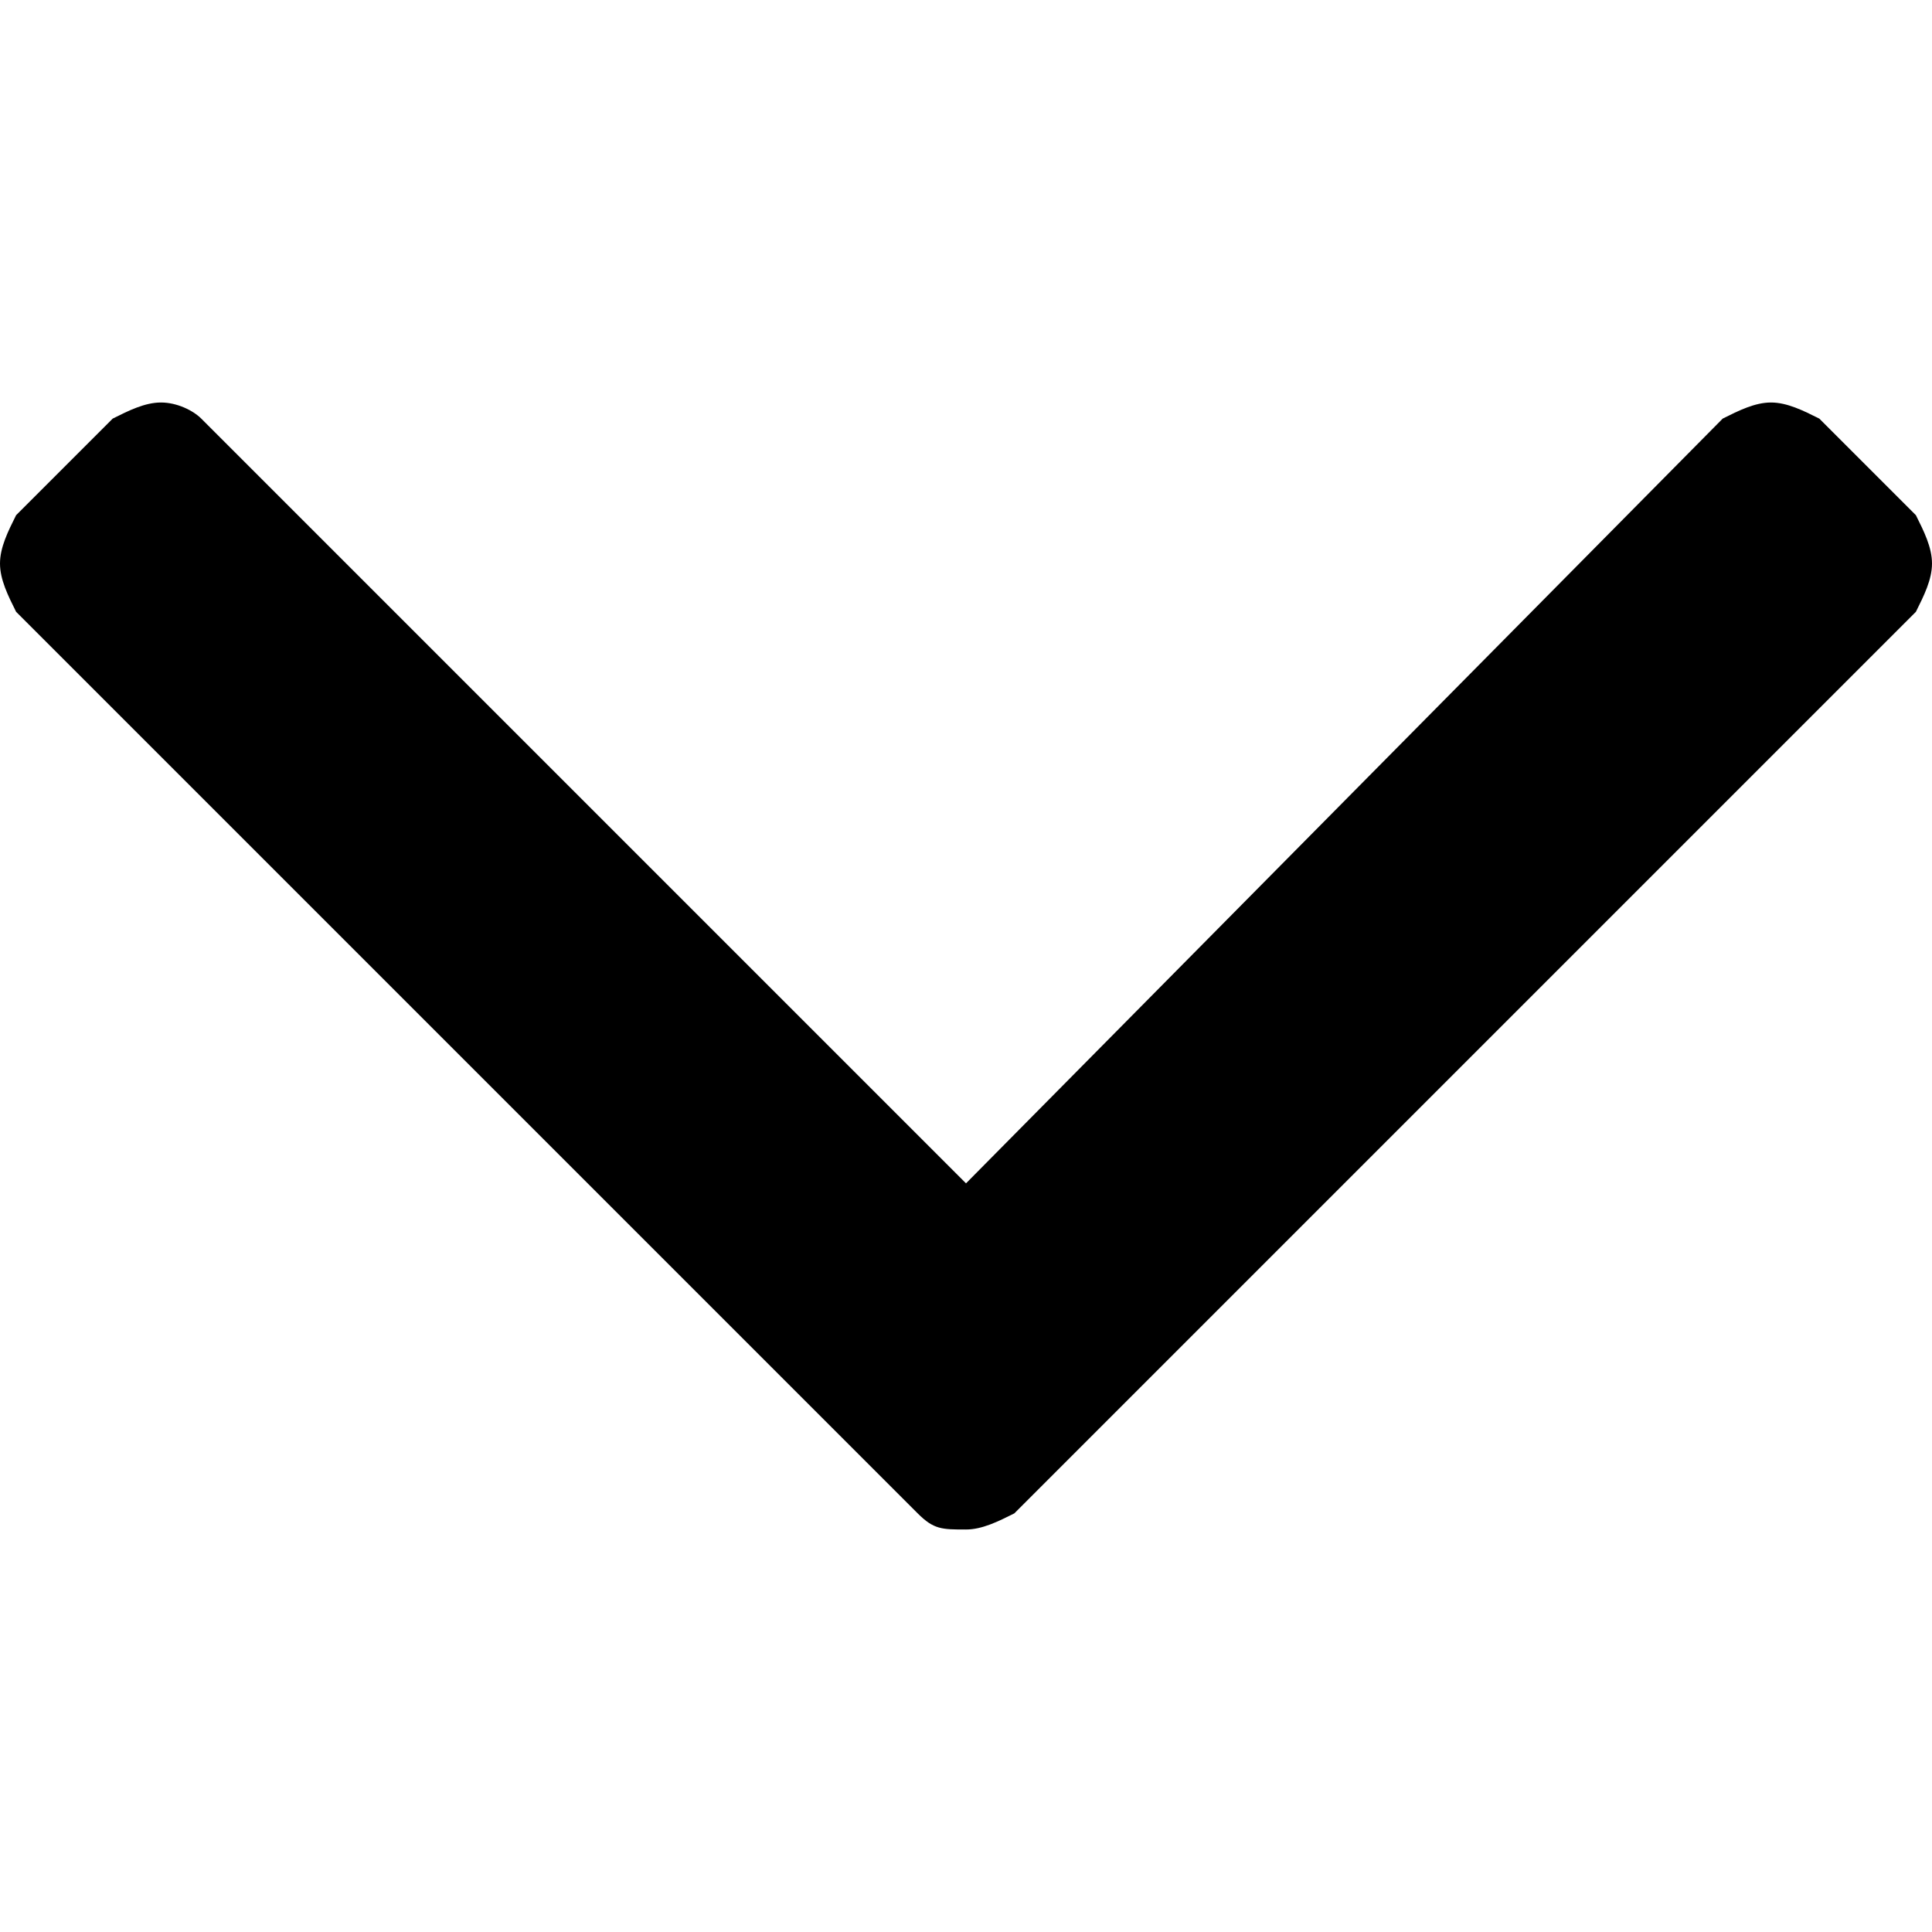
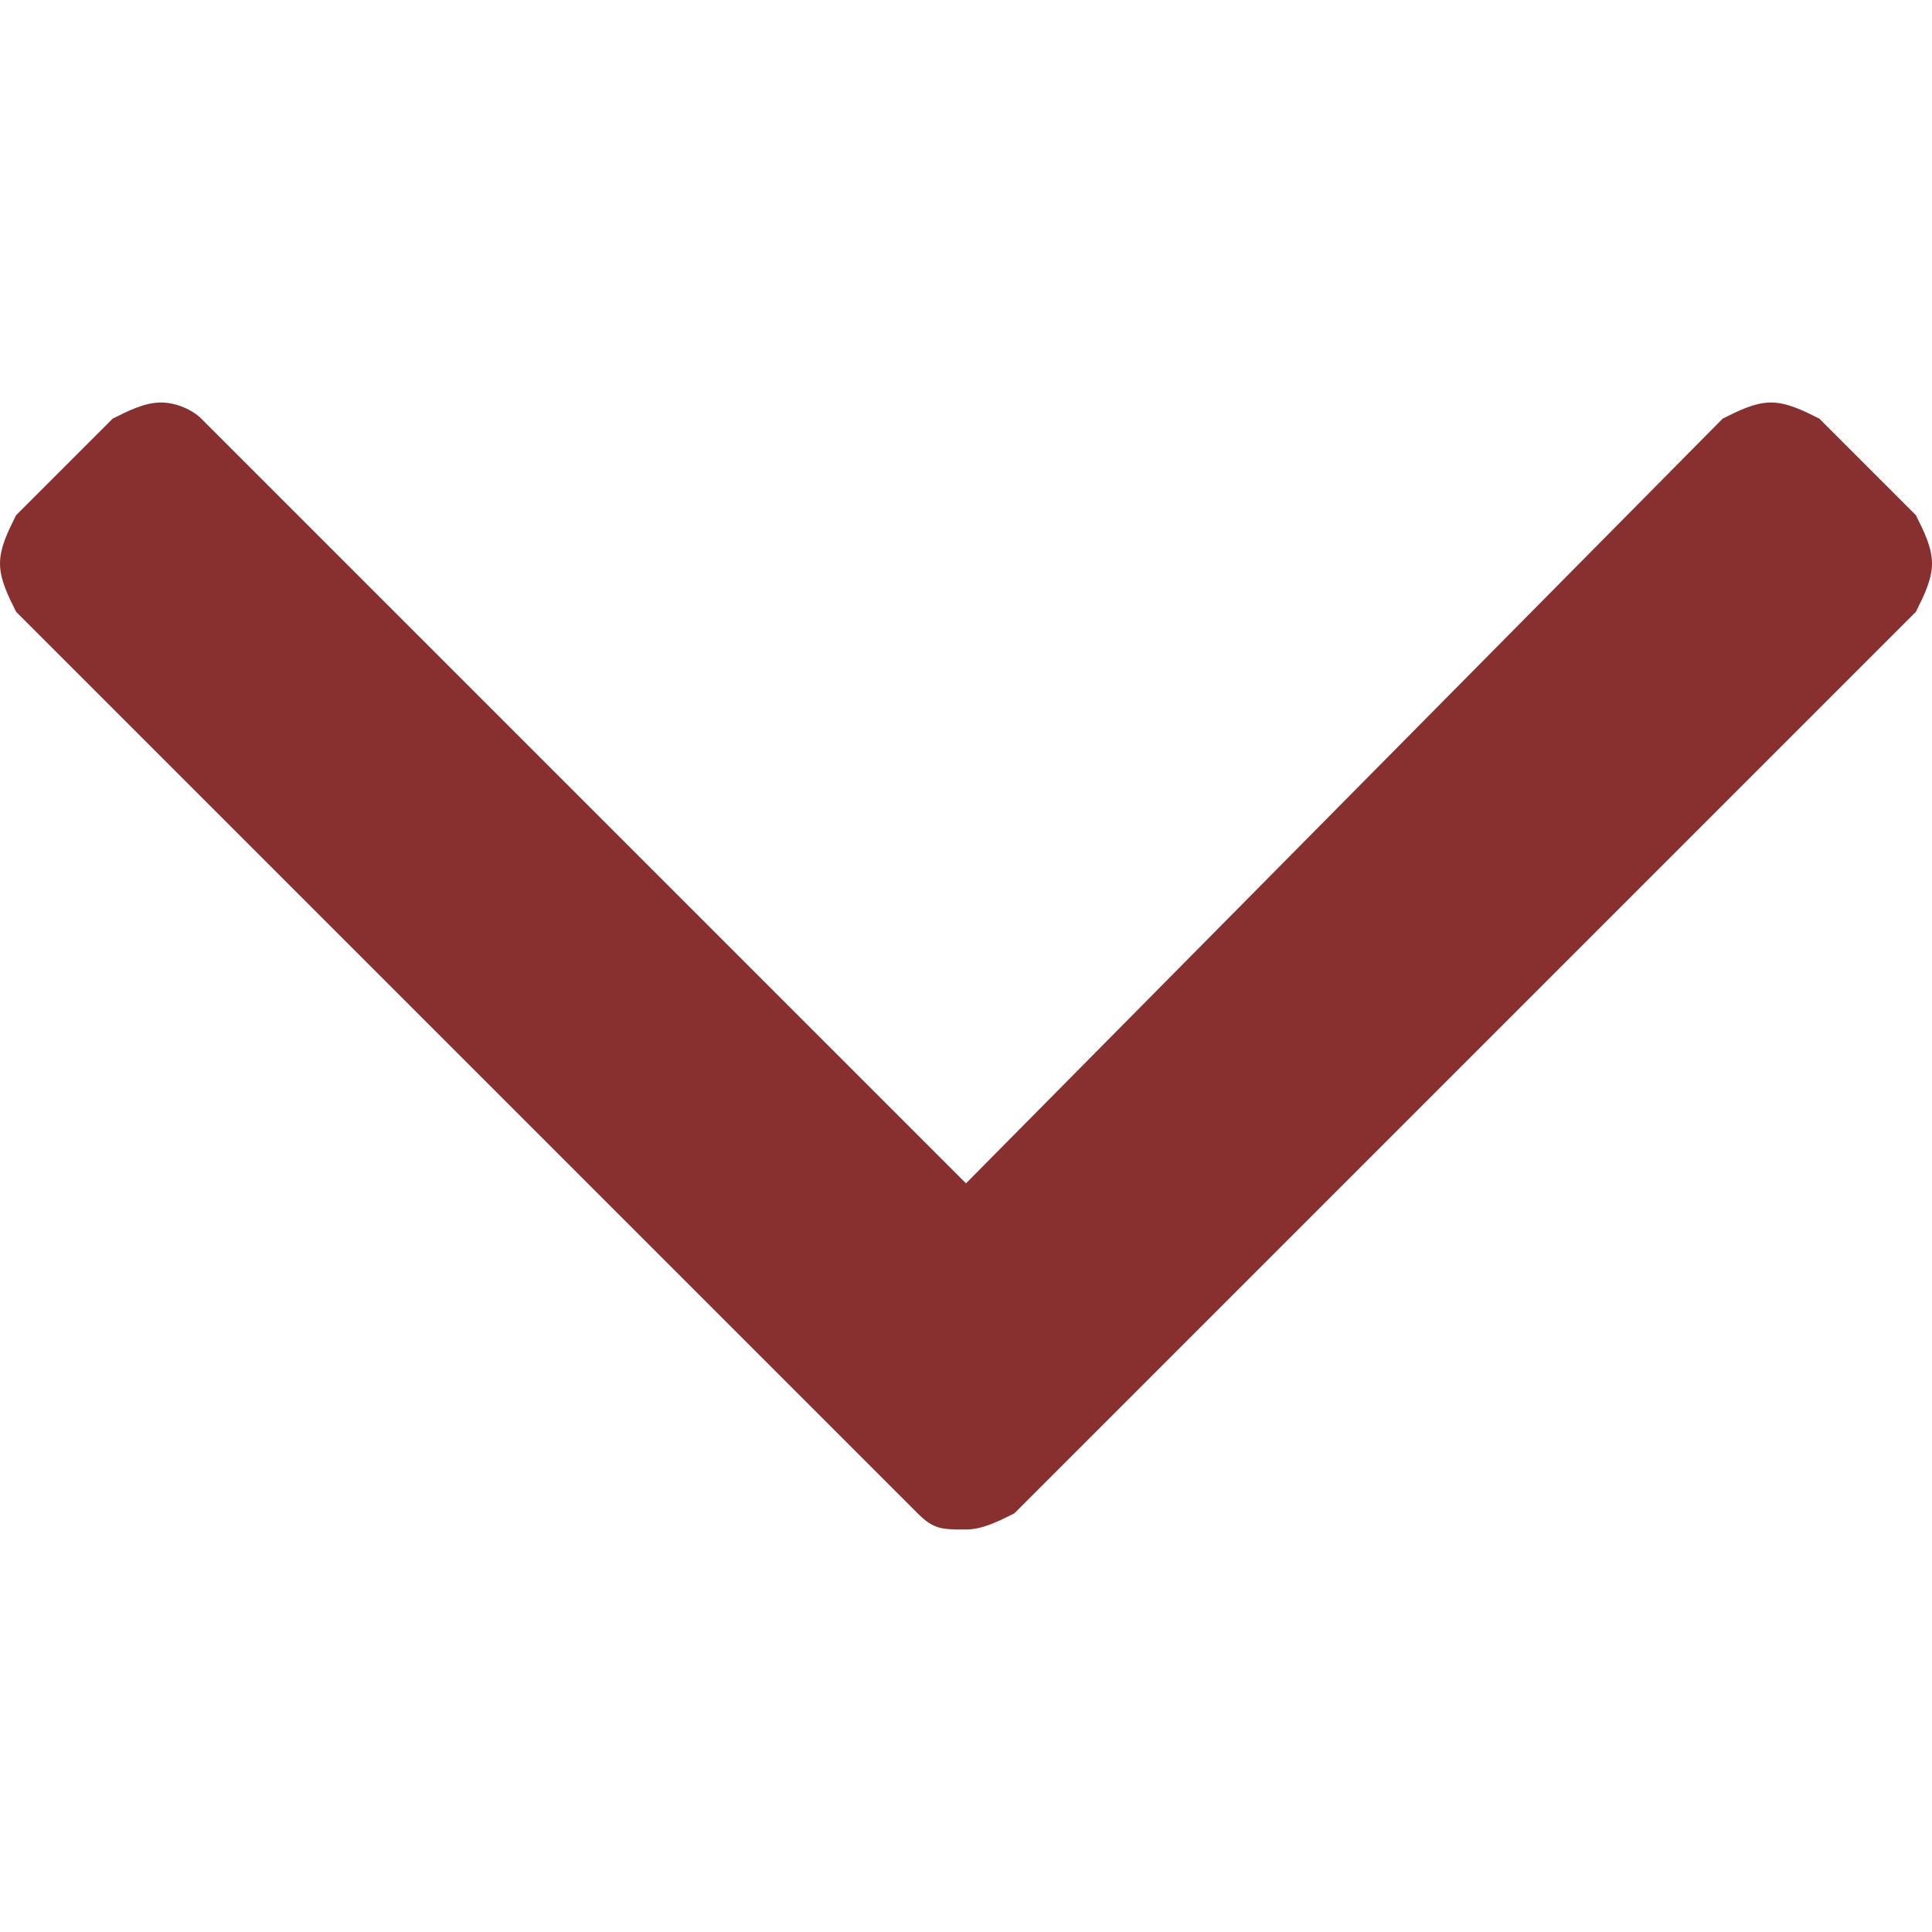
<svg xmlns="http://www.w3.org/2000/svg" version="1.1" id="Capa_1" x="0px" y="0px" viewBox="0 0 24 24" style="enable-background:new 0 0 24 24;" xml:space="preserve">
+   <style type="text/css">
+ 	.st0{fill:#883030;}
+ </style>
  <g>
-     <path d="M23.8,6.4l-1.2-1.2C22.4,5.1,22.2,5,22,5c-0.2,0-0.4,0.1-0.6,0.2L12,14.7L2.5,5.2C2.4,5.1,2.2,5,2,5C1.8,5,1.6,5.1,1.4,5.2   L0.2,6.4C0.1,6.6,0,6.8,0,7c0,0.2,0.1,0.4,0.2,0.6l11.2,11.2c0.2,0.2,0.3,0.2,0.6,0.2c0.2,0,0.4-0.1,0.6-0.2L23.8,7.6   C23.9,7.4,24,7.2,24,7C24,6.8,23.9,6.6,23.8,6.4z" />
+     <path class="st0" d="M23.8,6.4l-1.2-1.2C22.4,5.1,22.2,5,22,5s-0.4,0.1-0.6,0.2L12,14.7L2.5,5.2C2.4,5.1,2.2,5,2,5S1.6,5.1,1.4,5.2   L0.2,6.4C0.1,6.6,0,6.8,0,7s0.1,0.4,0.2,0.6l11.2,11.2C11.6,19,11.7,19,12,19c0.2,0,0.4-0.1,0.6-0.2L23.8,7.6C23.9,7.4,24,7.2,24,7   S23.9,6.6,23.8,6.4z" />
  </g>
</svg>
